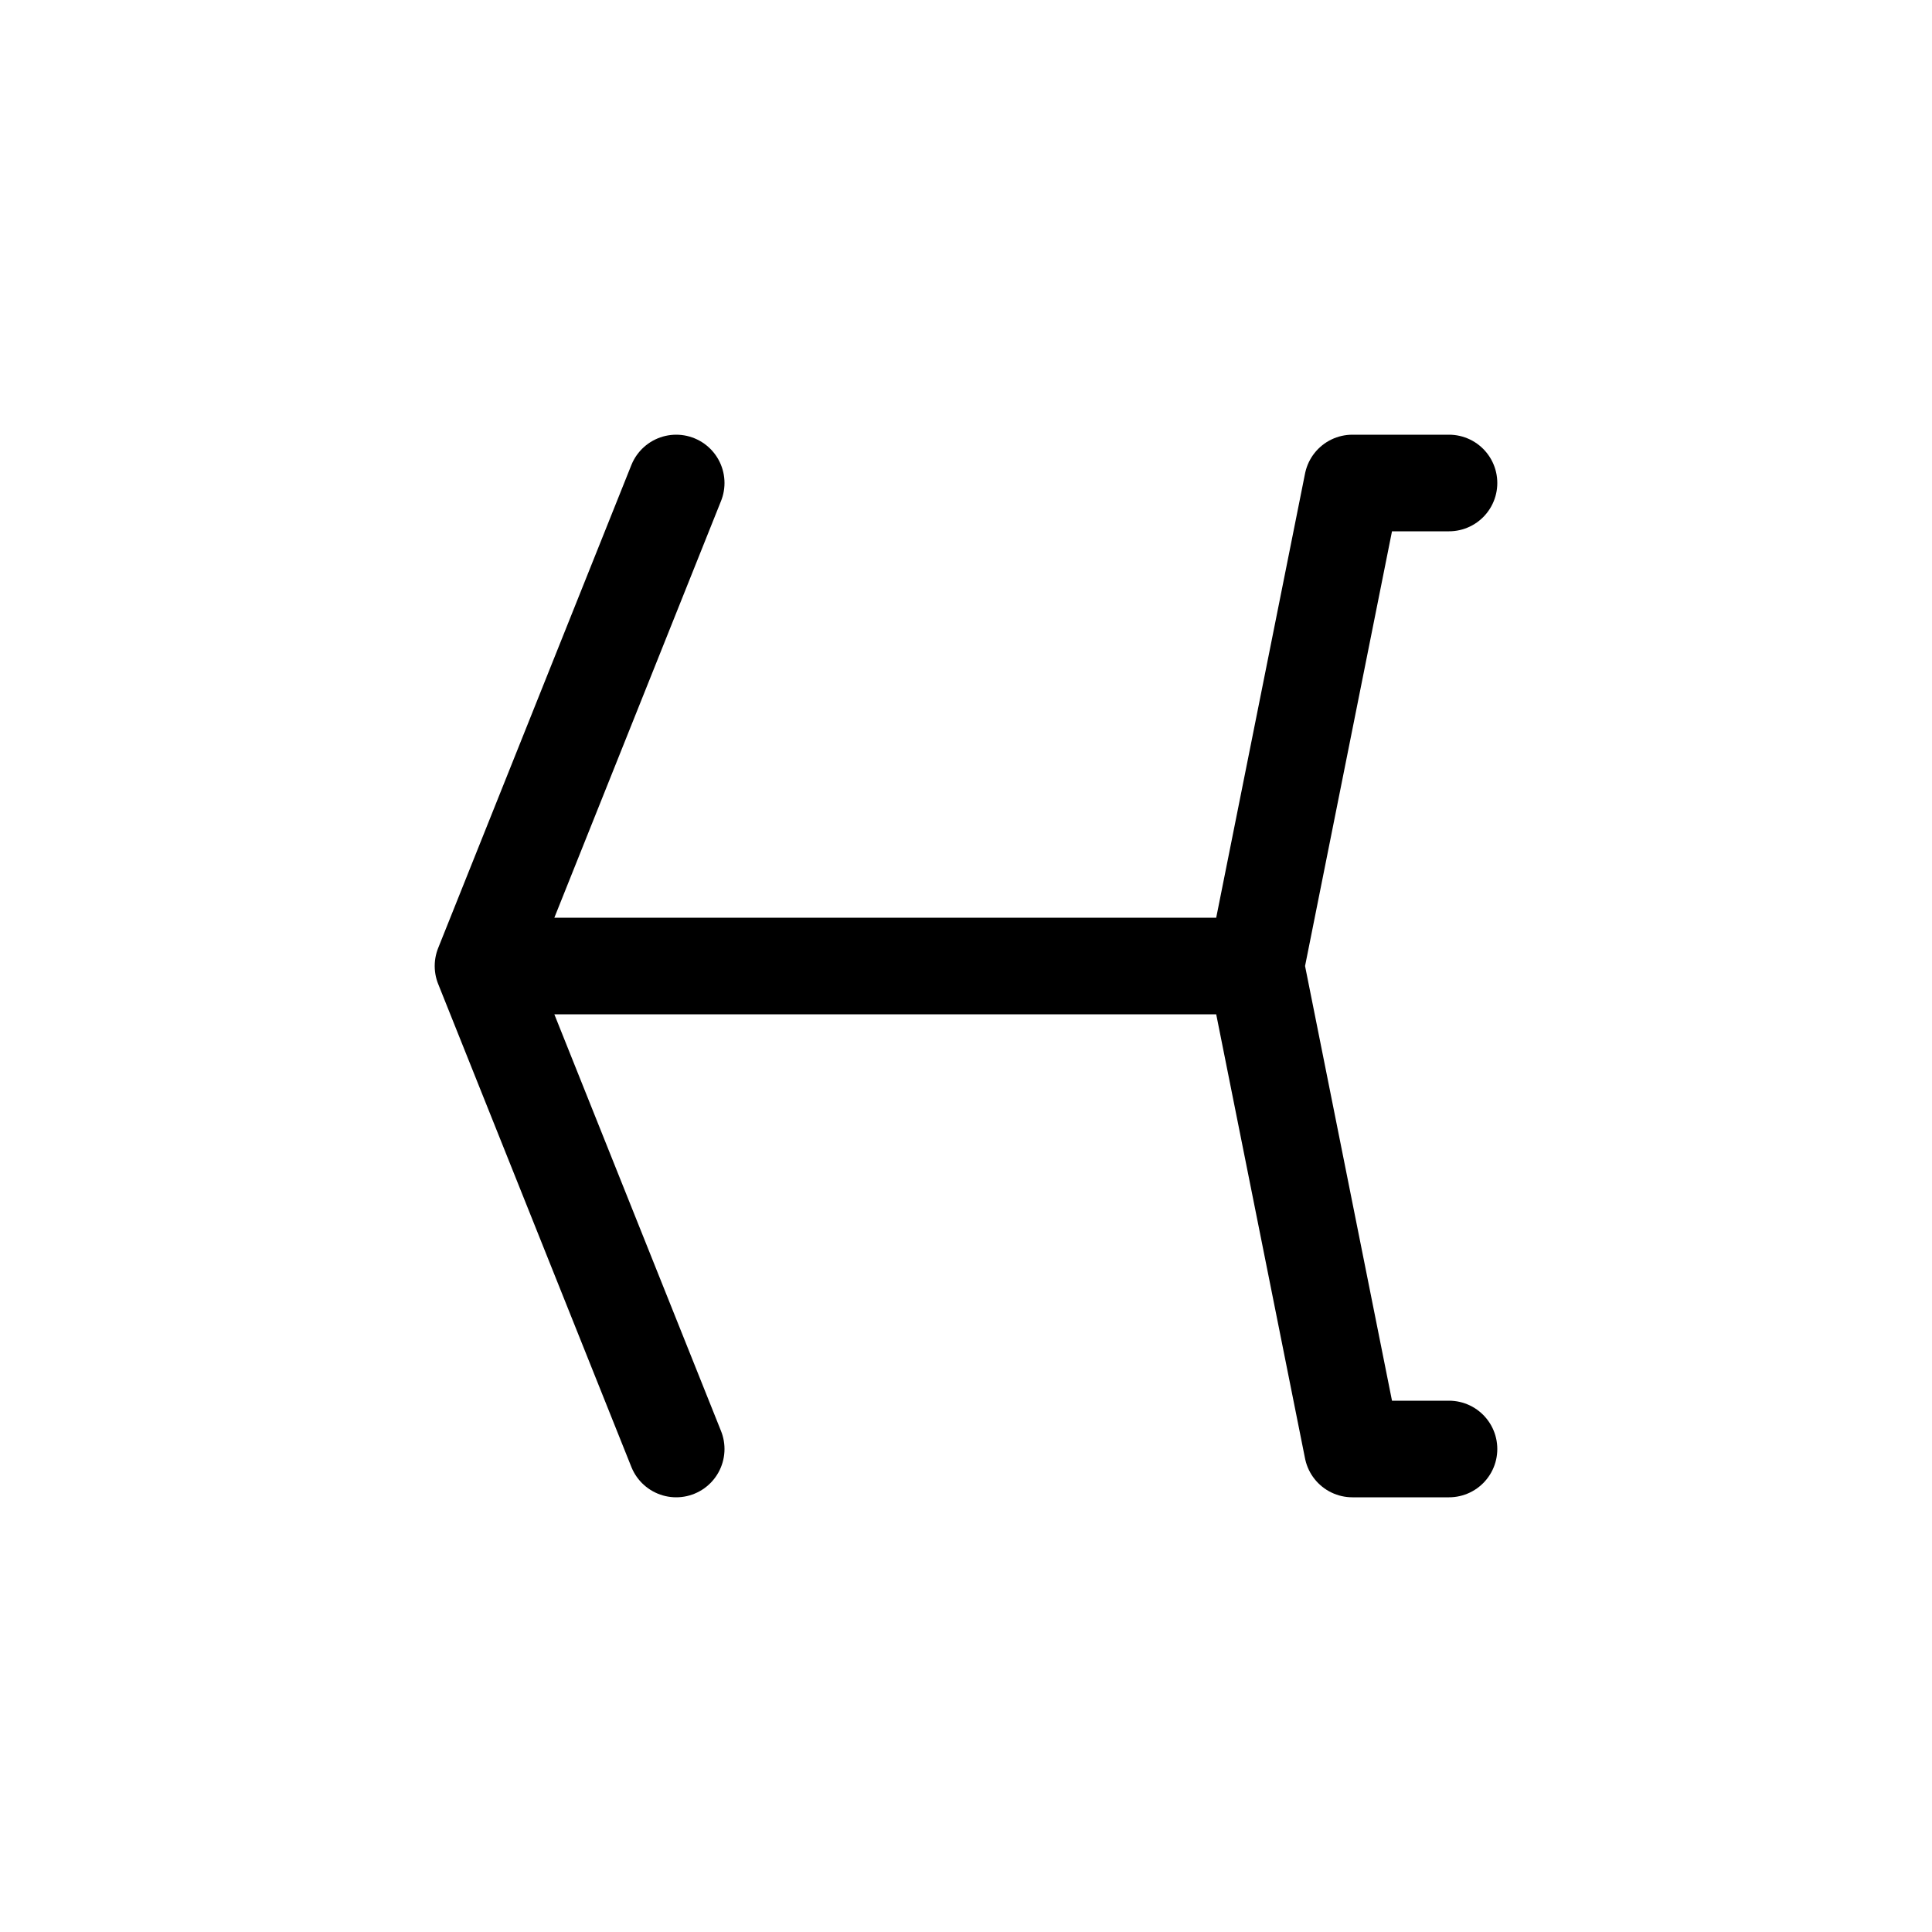
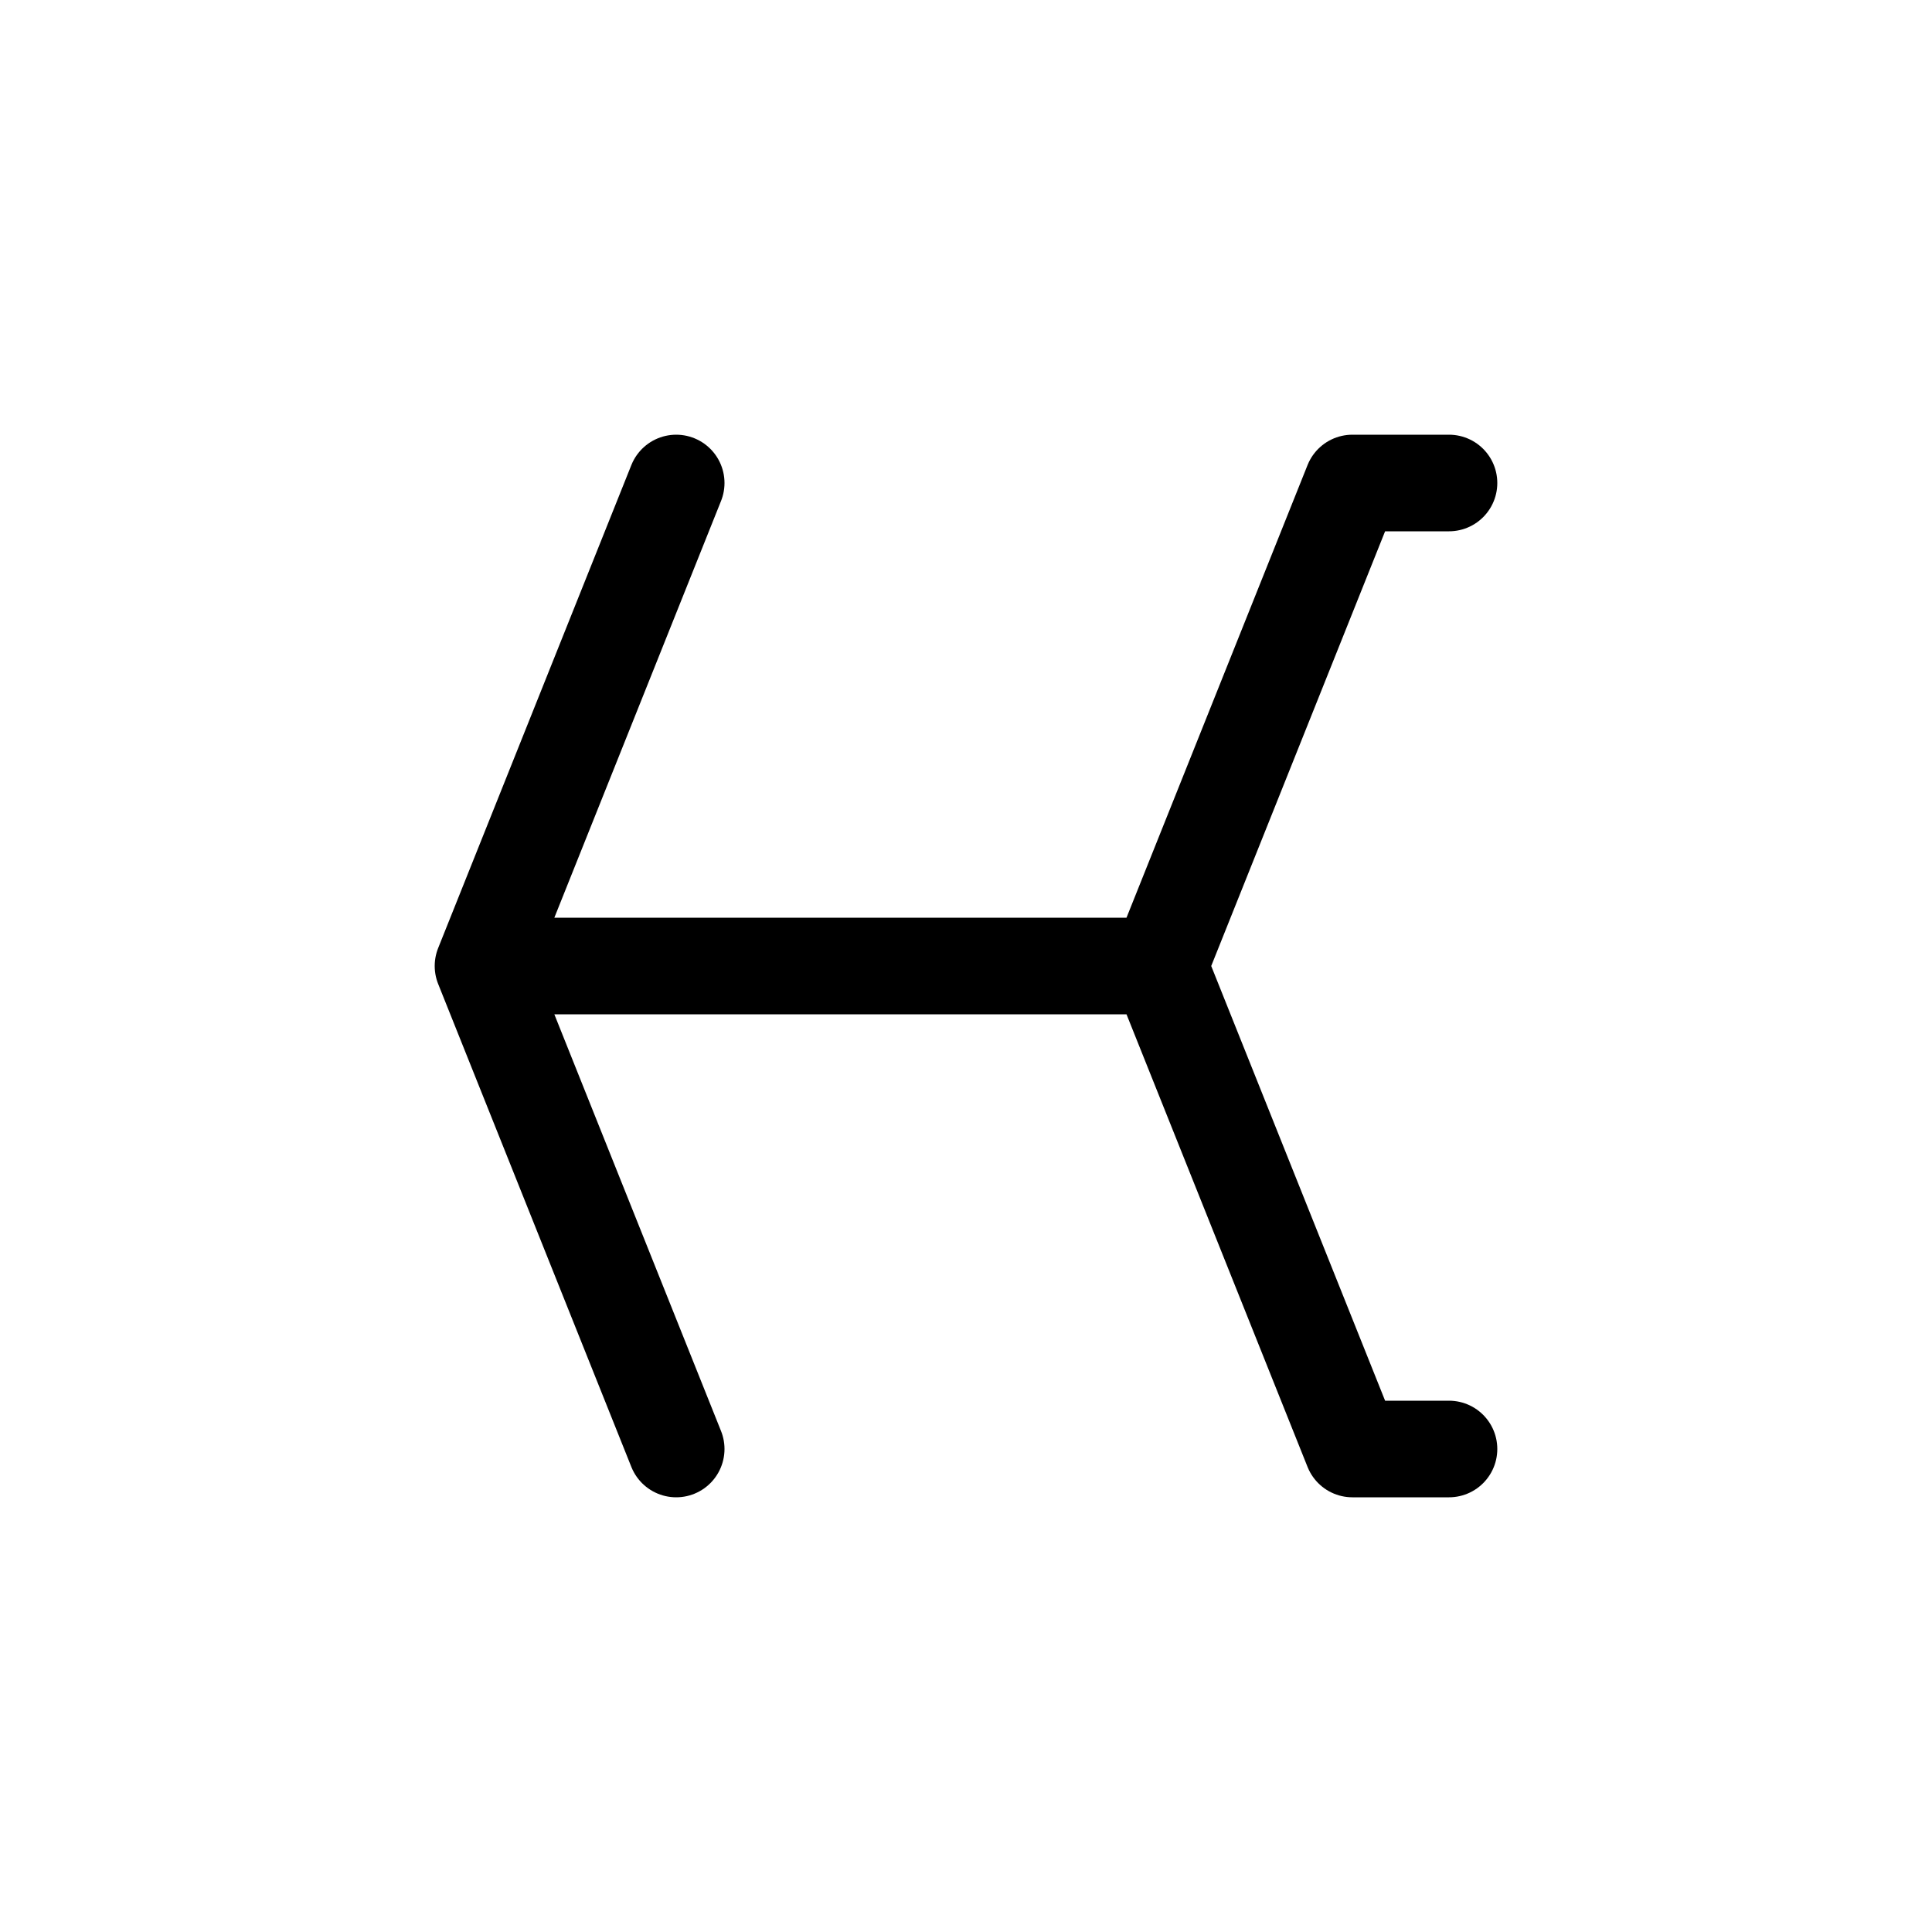
<svg xmlns="http://www.w3.org/2000/svg" width="1000" height="1000">
  <defs />
-   <path d="M350 750L250 500l100-250-100 250.008h400L700 250h50-50l-50 250 50 250h50" fill="none" stroke-linecap="round" stroke-linejoin="round" stroke="#000" stroke-width="50" />
+   <path d="M350 750L250 500l100-250-100 250h350l100-250h50-50L600 500l100 250h50" fill="none" stroke-linecap="round" stroke-linejoin="round" stroke="#000" stroke-width="50" />
</svg>
